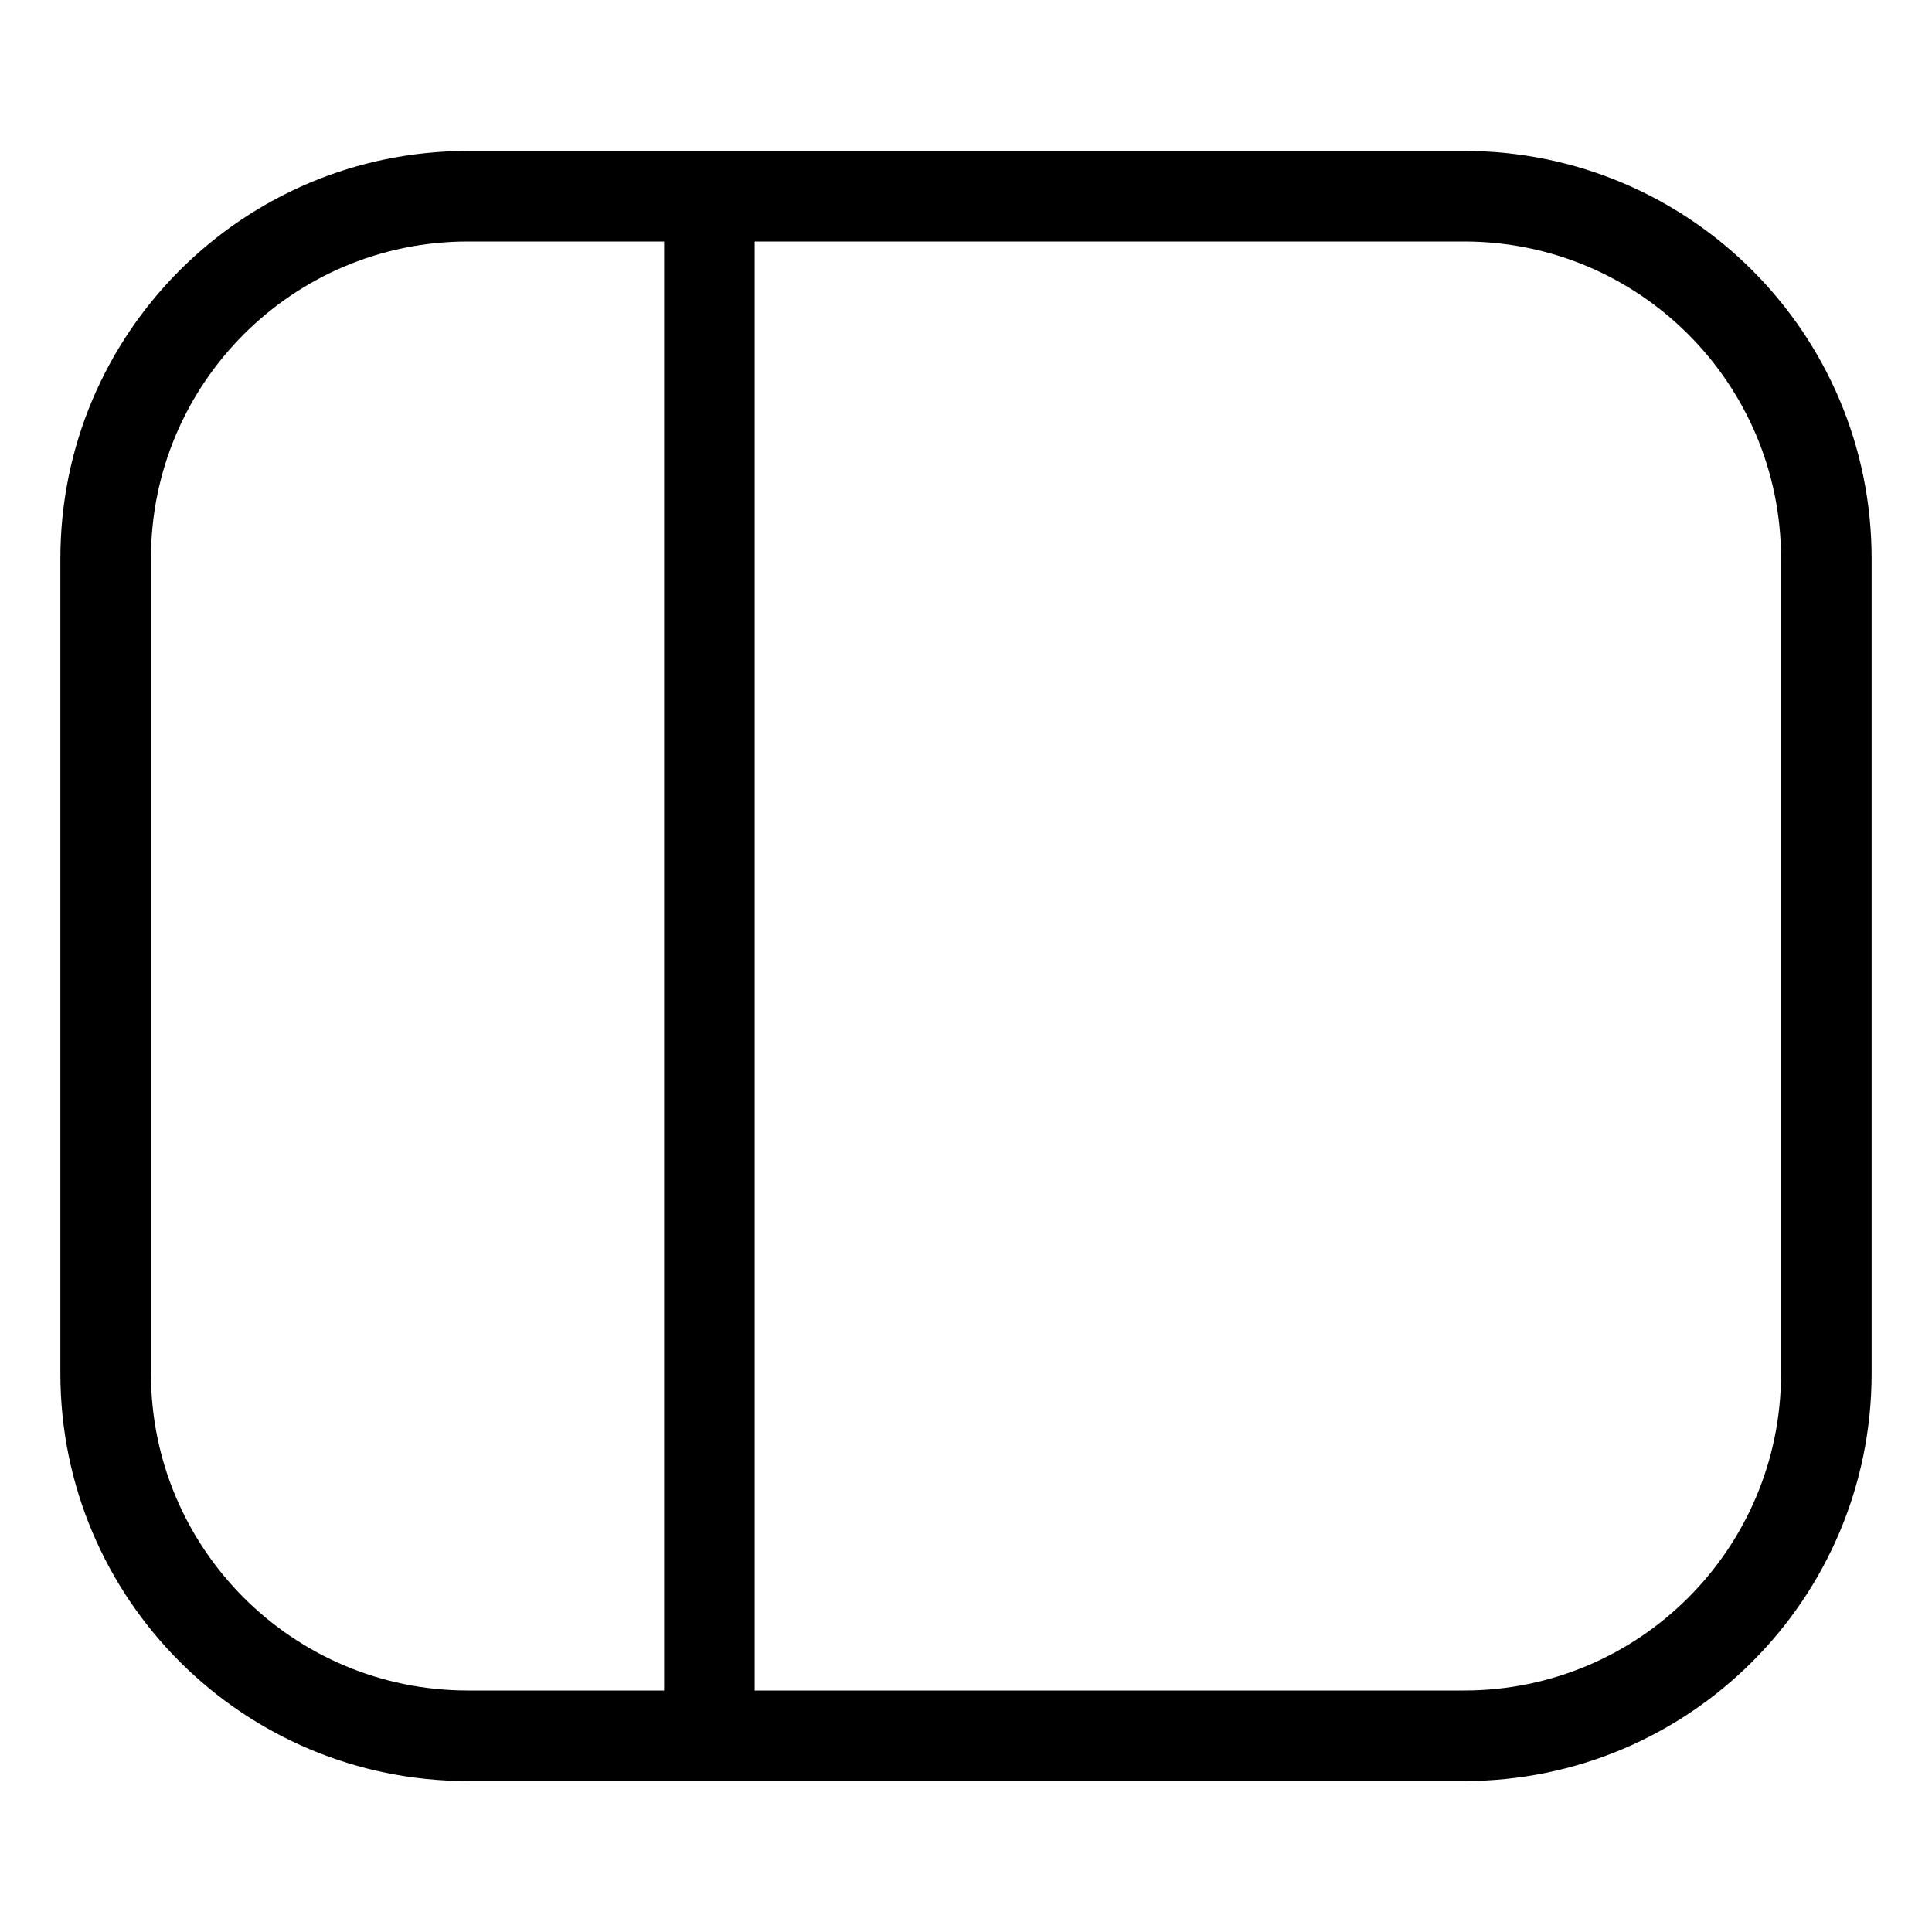
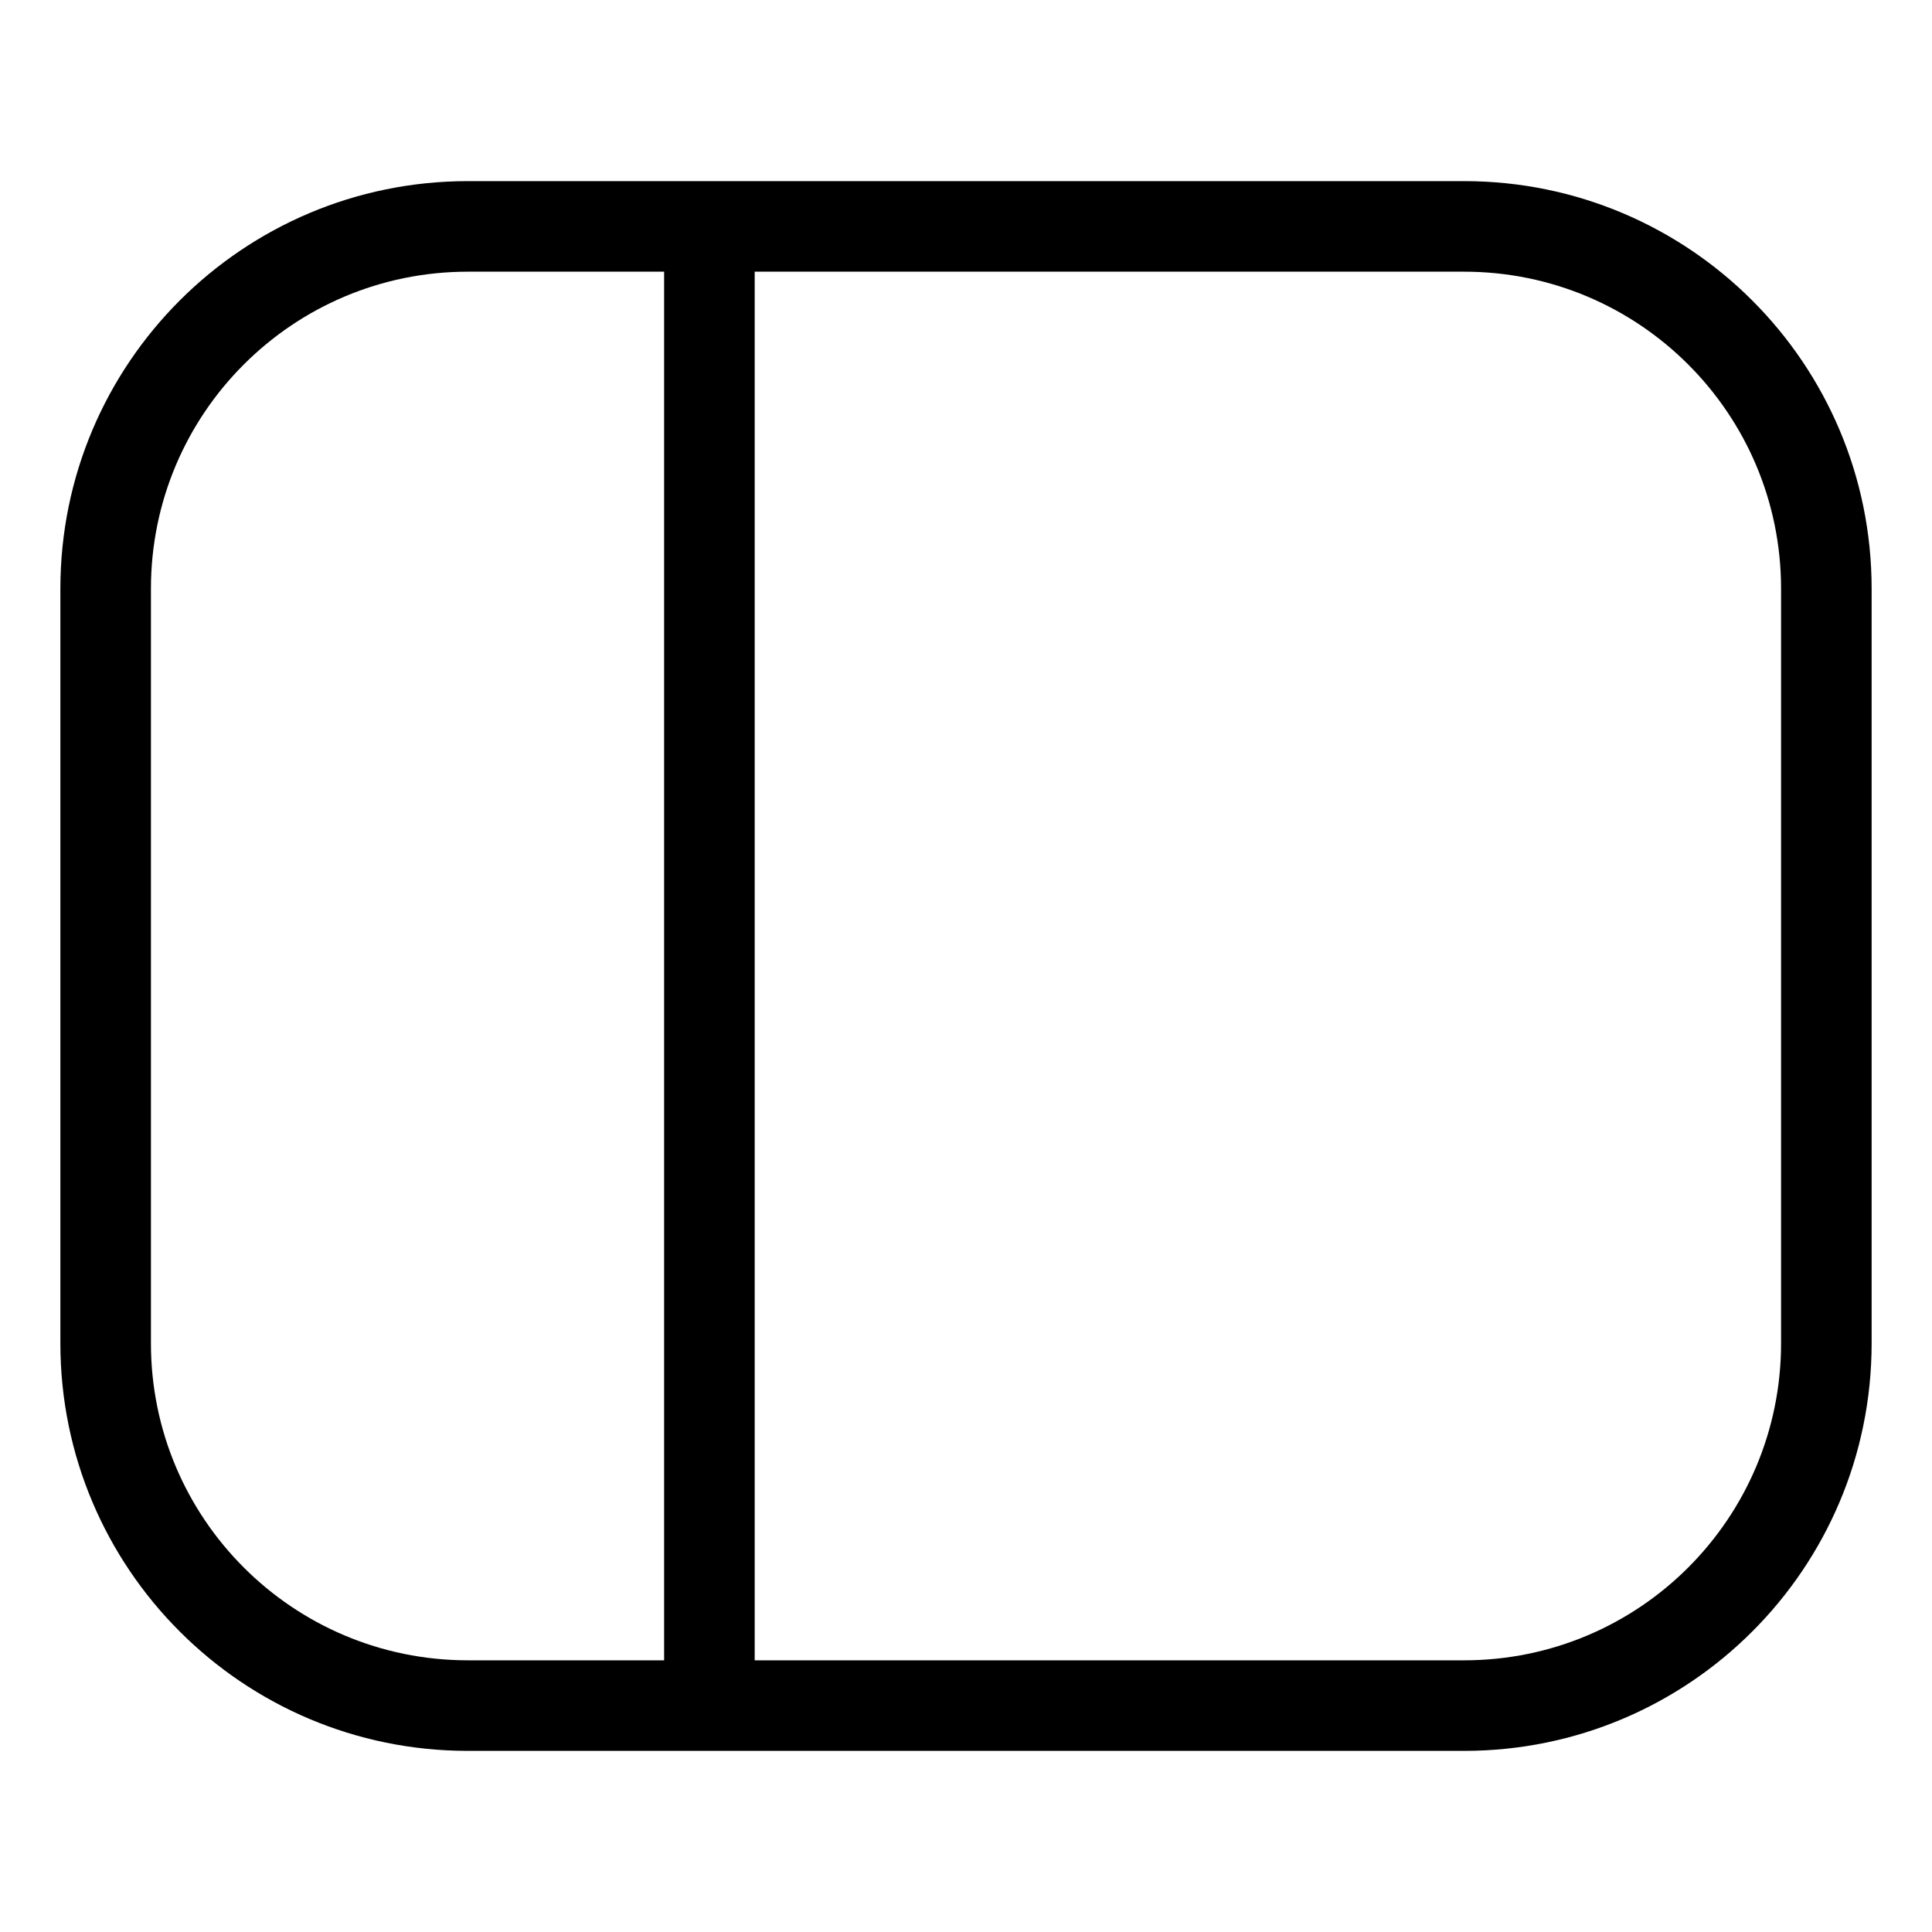
<svg xmlns="http://www.w3.org/2000/svg" width="32" height="32" viewBox="0 0 32 32" fill="none" data-fui-icon="CollapseSidebar32">
-   <path d="M24.25 2.5C27.978 2.5 31 5.522 31 9.25v13.5c0 3.728-3.022 6.75-6.75 6.75H7.75C4.022 29.5 1 26.478 1 22.75V9.25C1 5.522 4.022 2.5 7.75 2.5h16.5zM7.75 4C4.85 4 2.5 6.35 2.5 9.25v13.5c0 2.9 2.35 5.25 5.25 5.25H11V4H7.75zm4.75 24h11.75c2.9 0 5.25-2.35 5.25-5.25V9.25c0-2.9-2.35-5.25-5.25-5.25H12.5v24z" fill="currentColor" />
+   <path d="M24.25 3C27.978 3 31 6.022 31 9.75v12.5c0 3.728-3.022 6.75-6.75 6.75H7.75C4.022 29 1 25.978 1 22.25V9.75C1 6.022 4.022 3 7.75 3h16.5zM7.75 4.5c-2.9 0-5.25 2.35-5.25 5.25v12.5c0 2.9 2.35 5.25 5.25 5.25H11v-23H7.75zm4.75 23h11.75c2.9 0 5.25-2.35 5.25-5.25V9.75c0-2.9-2.35-5.25-5.25-5.25H12.5v23z" fill="currentColor" />
</svg>
